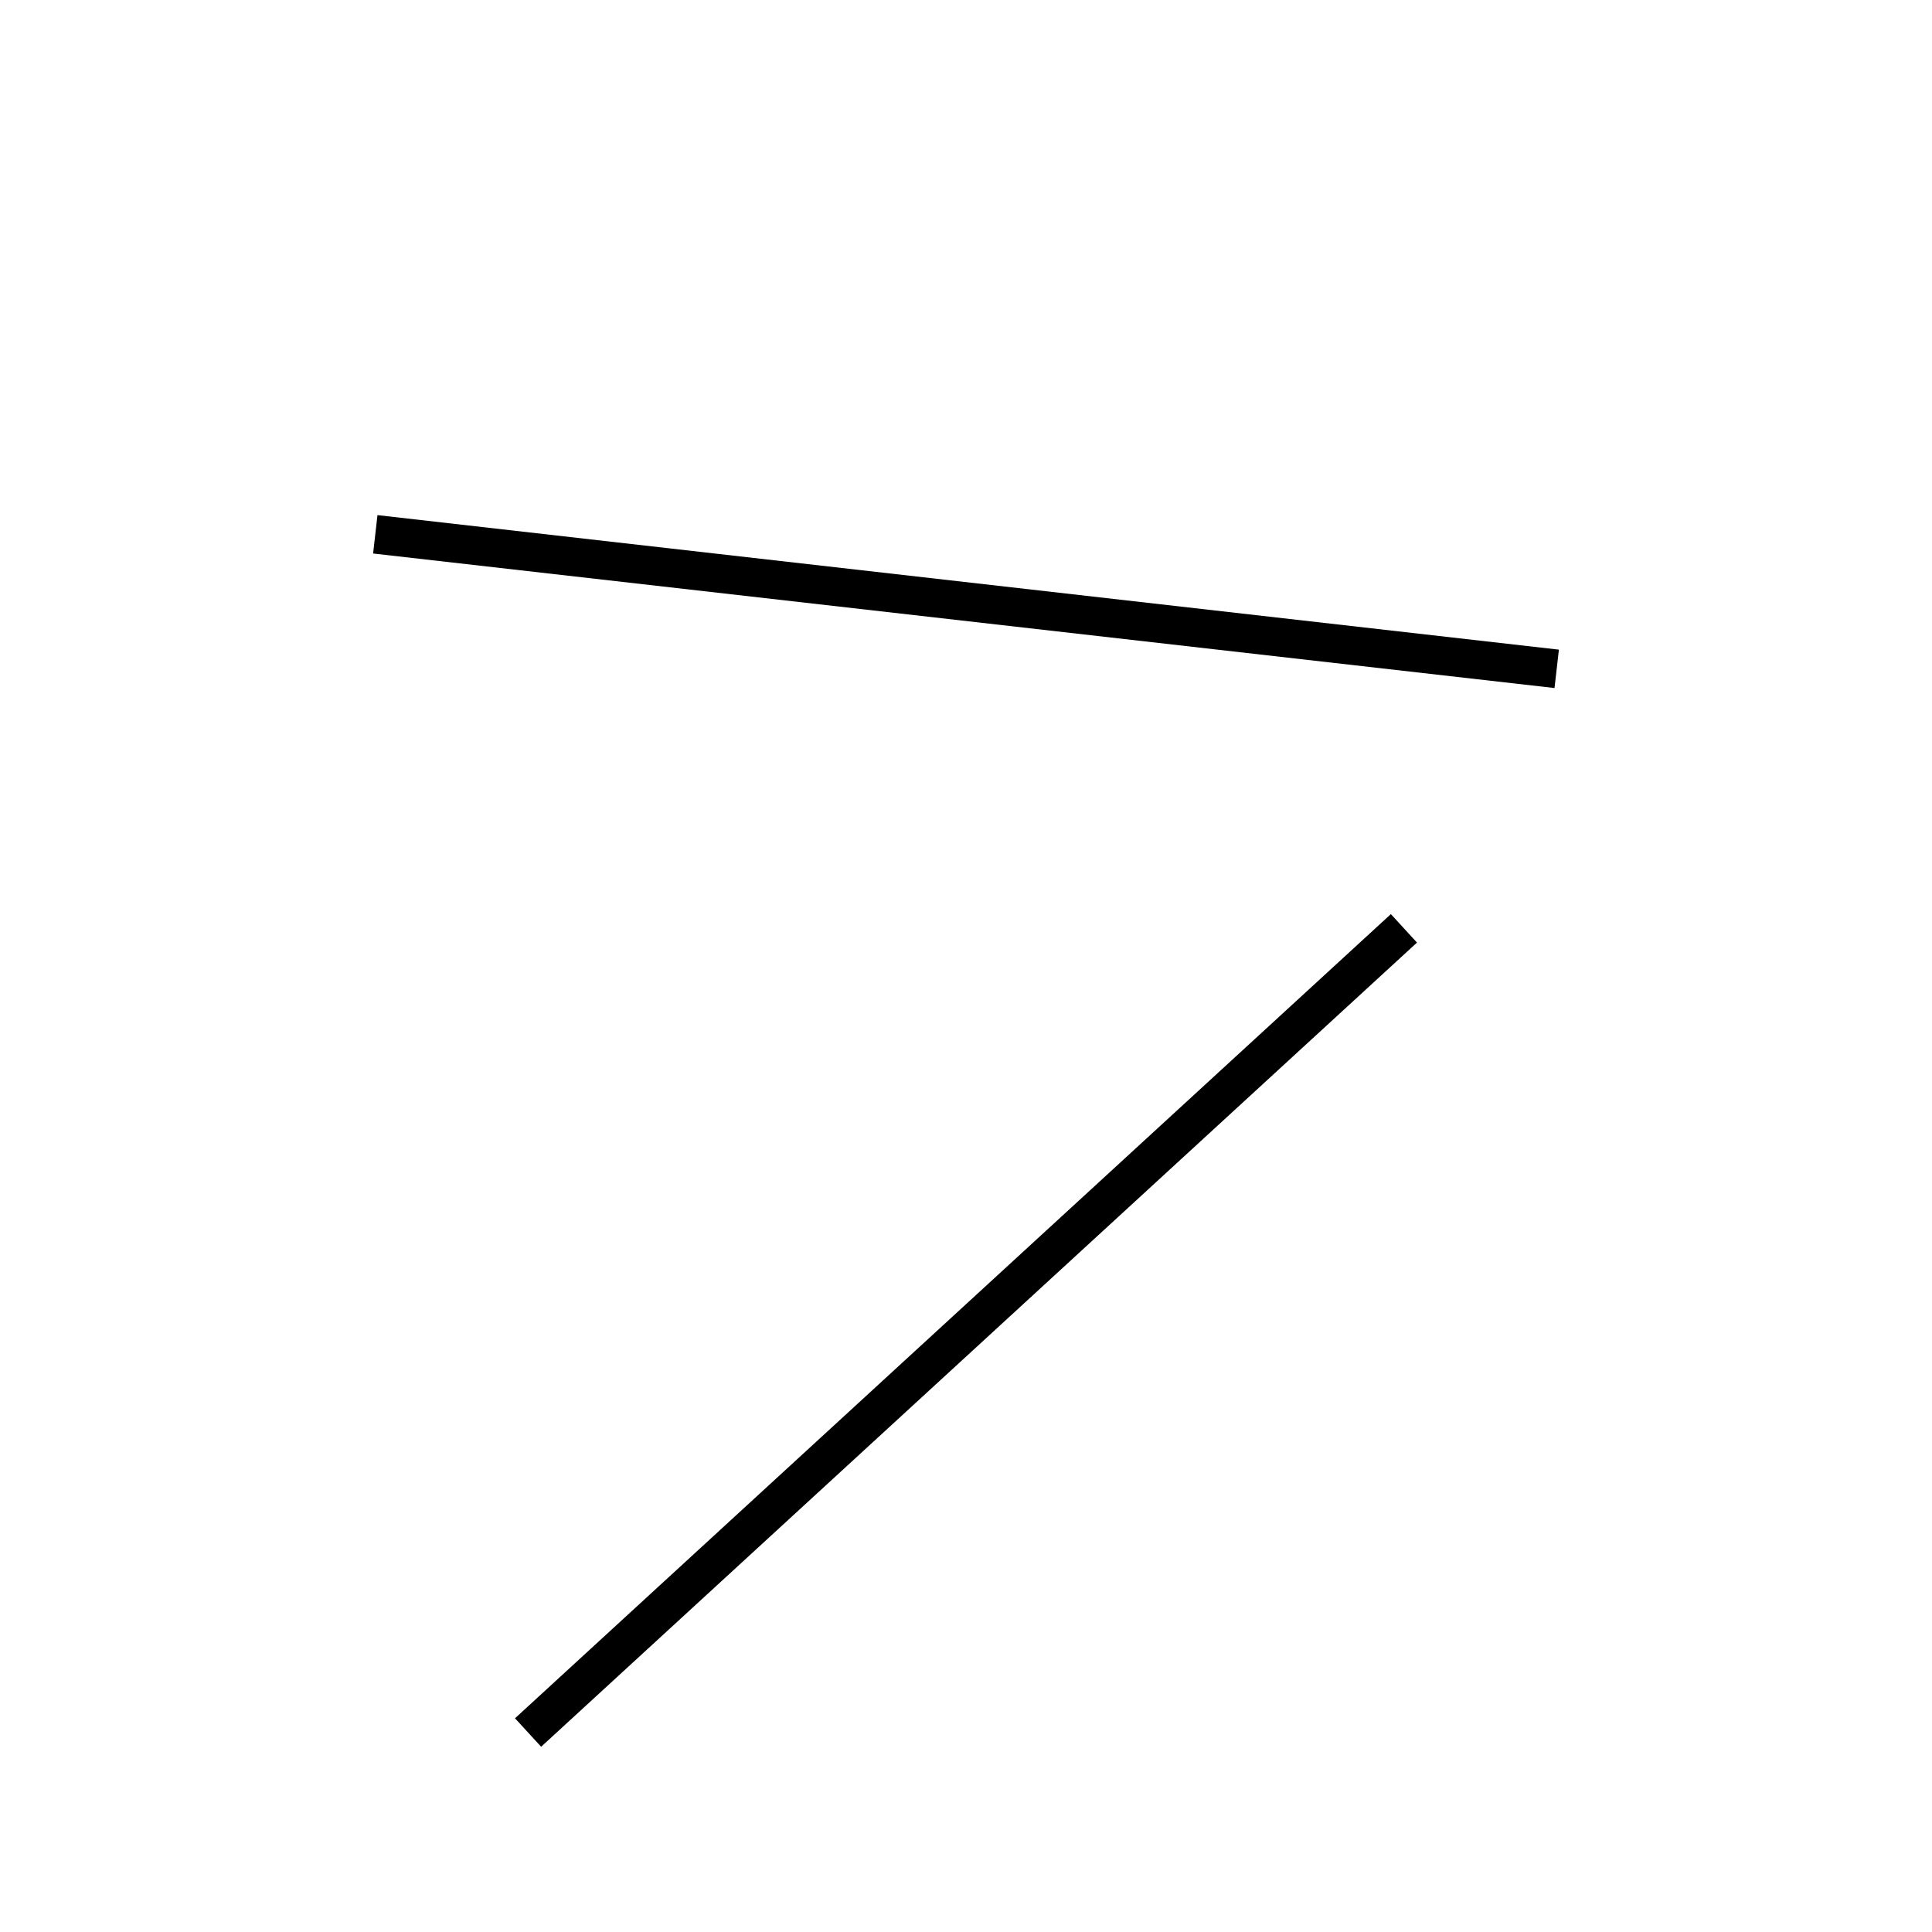
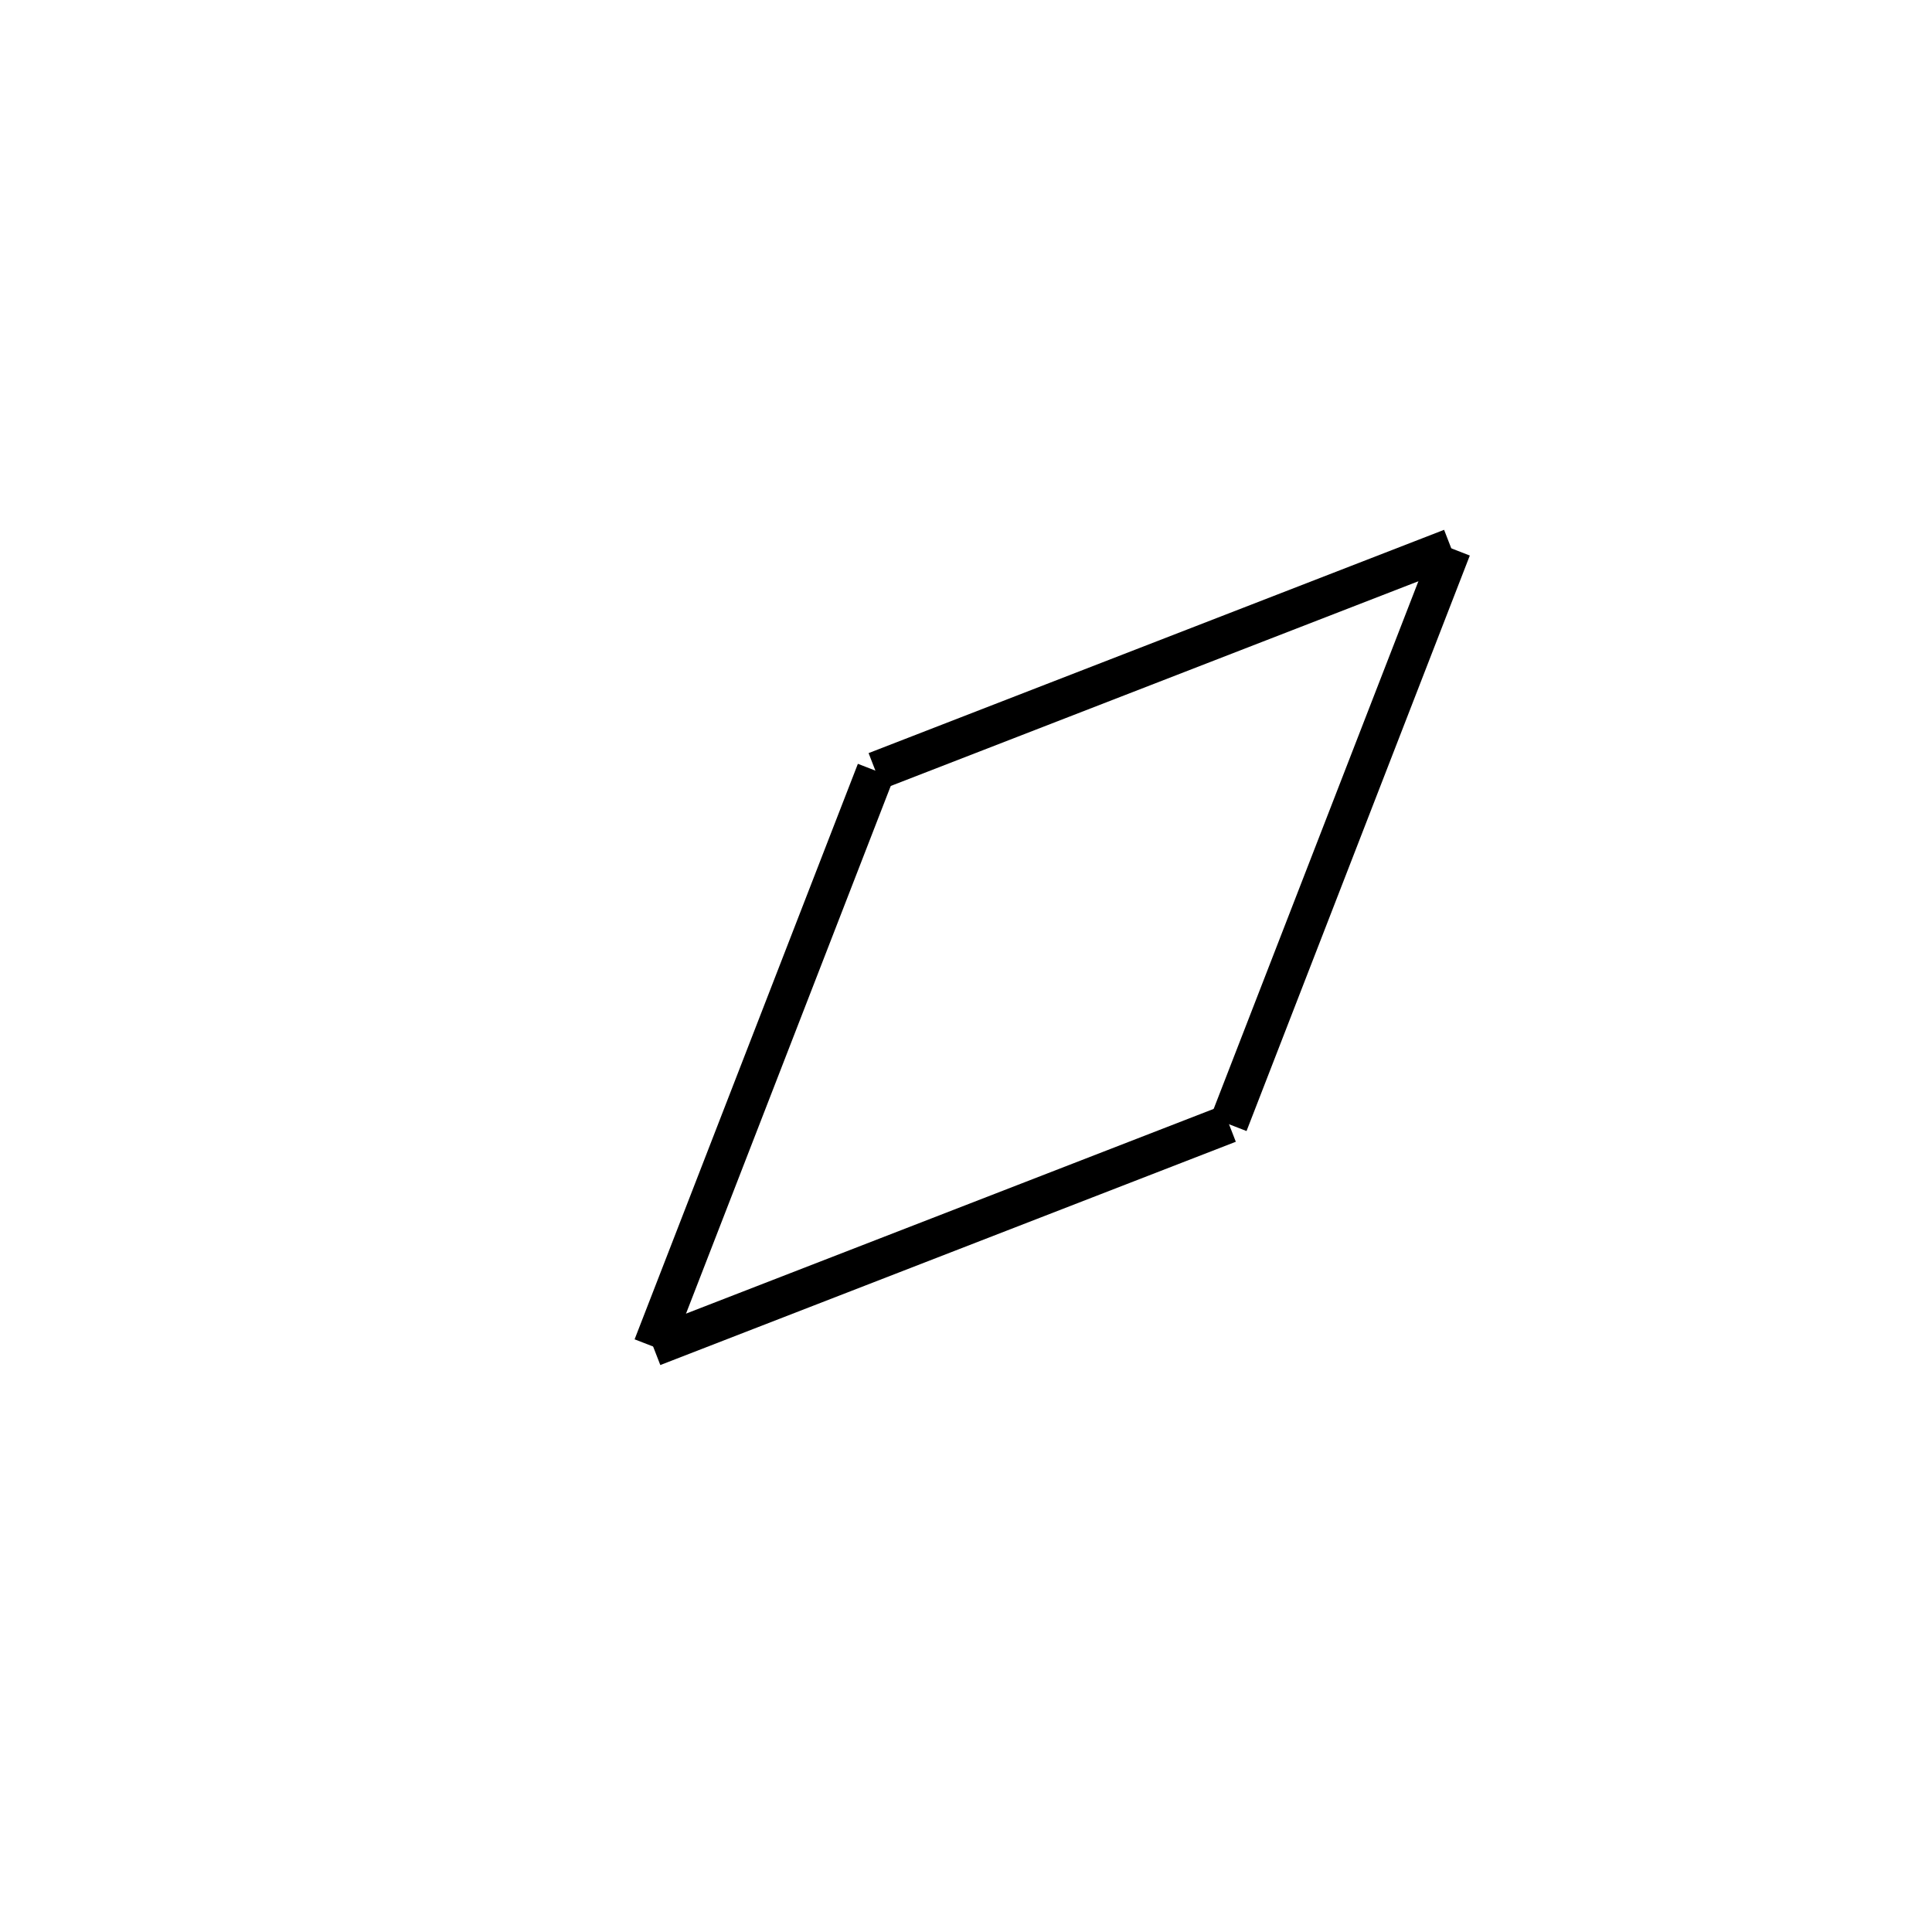
<svg xmlns="http://www.w3.org/2000/svg" height="100" width="100">
  <rect stroke-width="5" stroke="#ffffff" fill="#ffffff" height="100" width="100" y="0" x="0" />
-   <line x1="72.667" y1="48.051" x2="27.333" y2="89.675" stroke-width="2" stroke="black" />
-   <line x1="19.425" y1="27.656" x2="80.575" y2="34.619" stroke-width="2" stroke="black" />
+   <line x1="75.145" y1="28.393" x2="63.588" y2="58.181" stroke-width="2" stroke="black" />
+   <line x1="63.604" y1="58.165" x2="33.816" y2="69.722" stroke-width="2" stroke="black" />
+   <line x1="45.336" y1="39.897" x2="33.779" y2="69.685" stroke-width="2" stroke="black" />
+   <line x1="75.108" y1="28.356" x2="45.32" y2="39.913" stroke-width="2" stroke="black" />
</svg>
